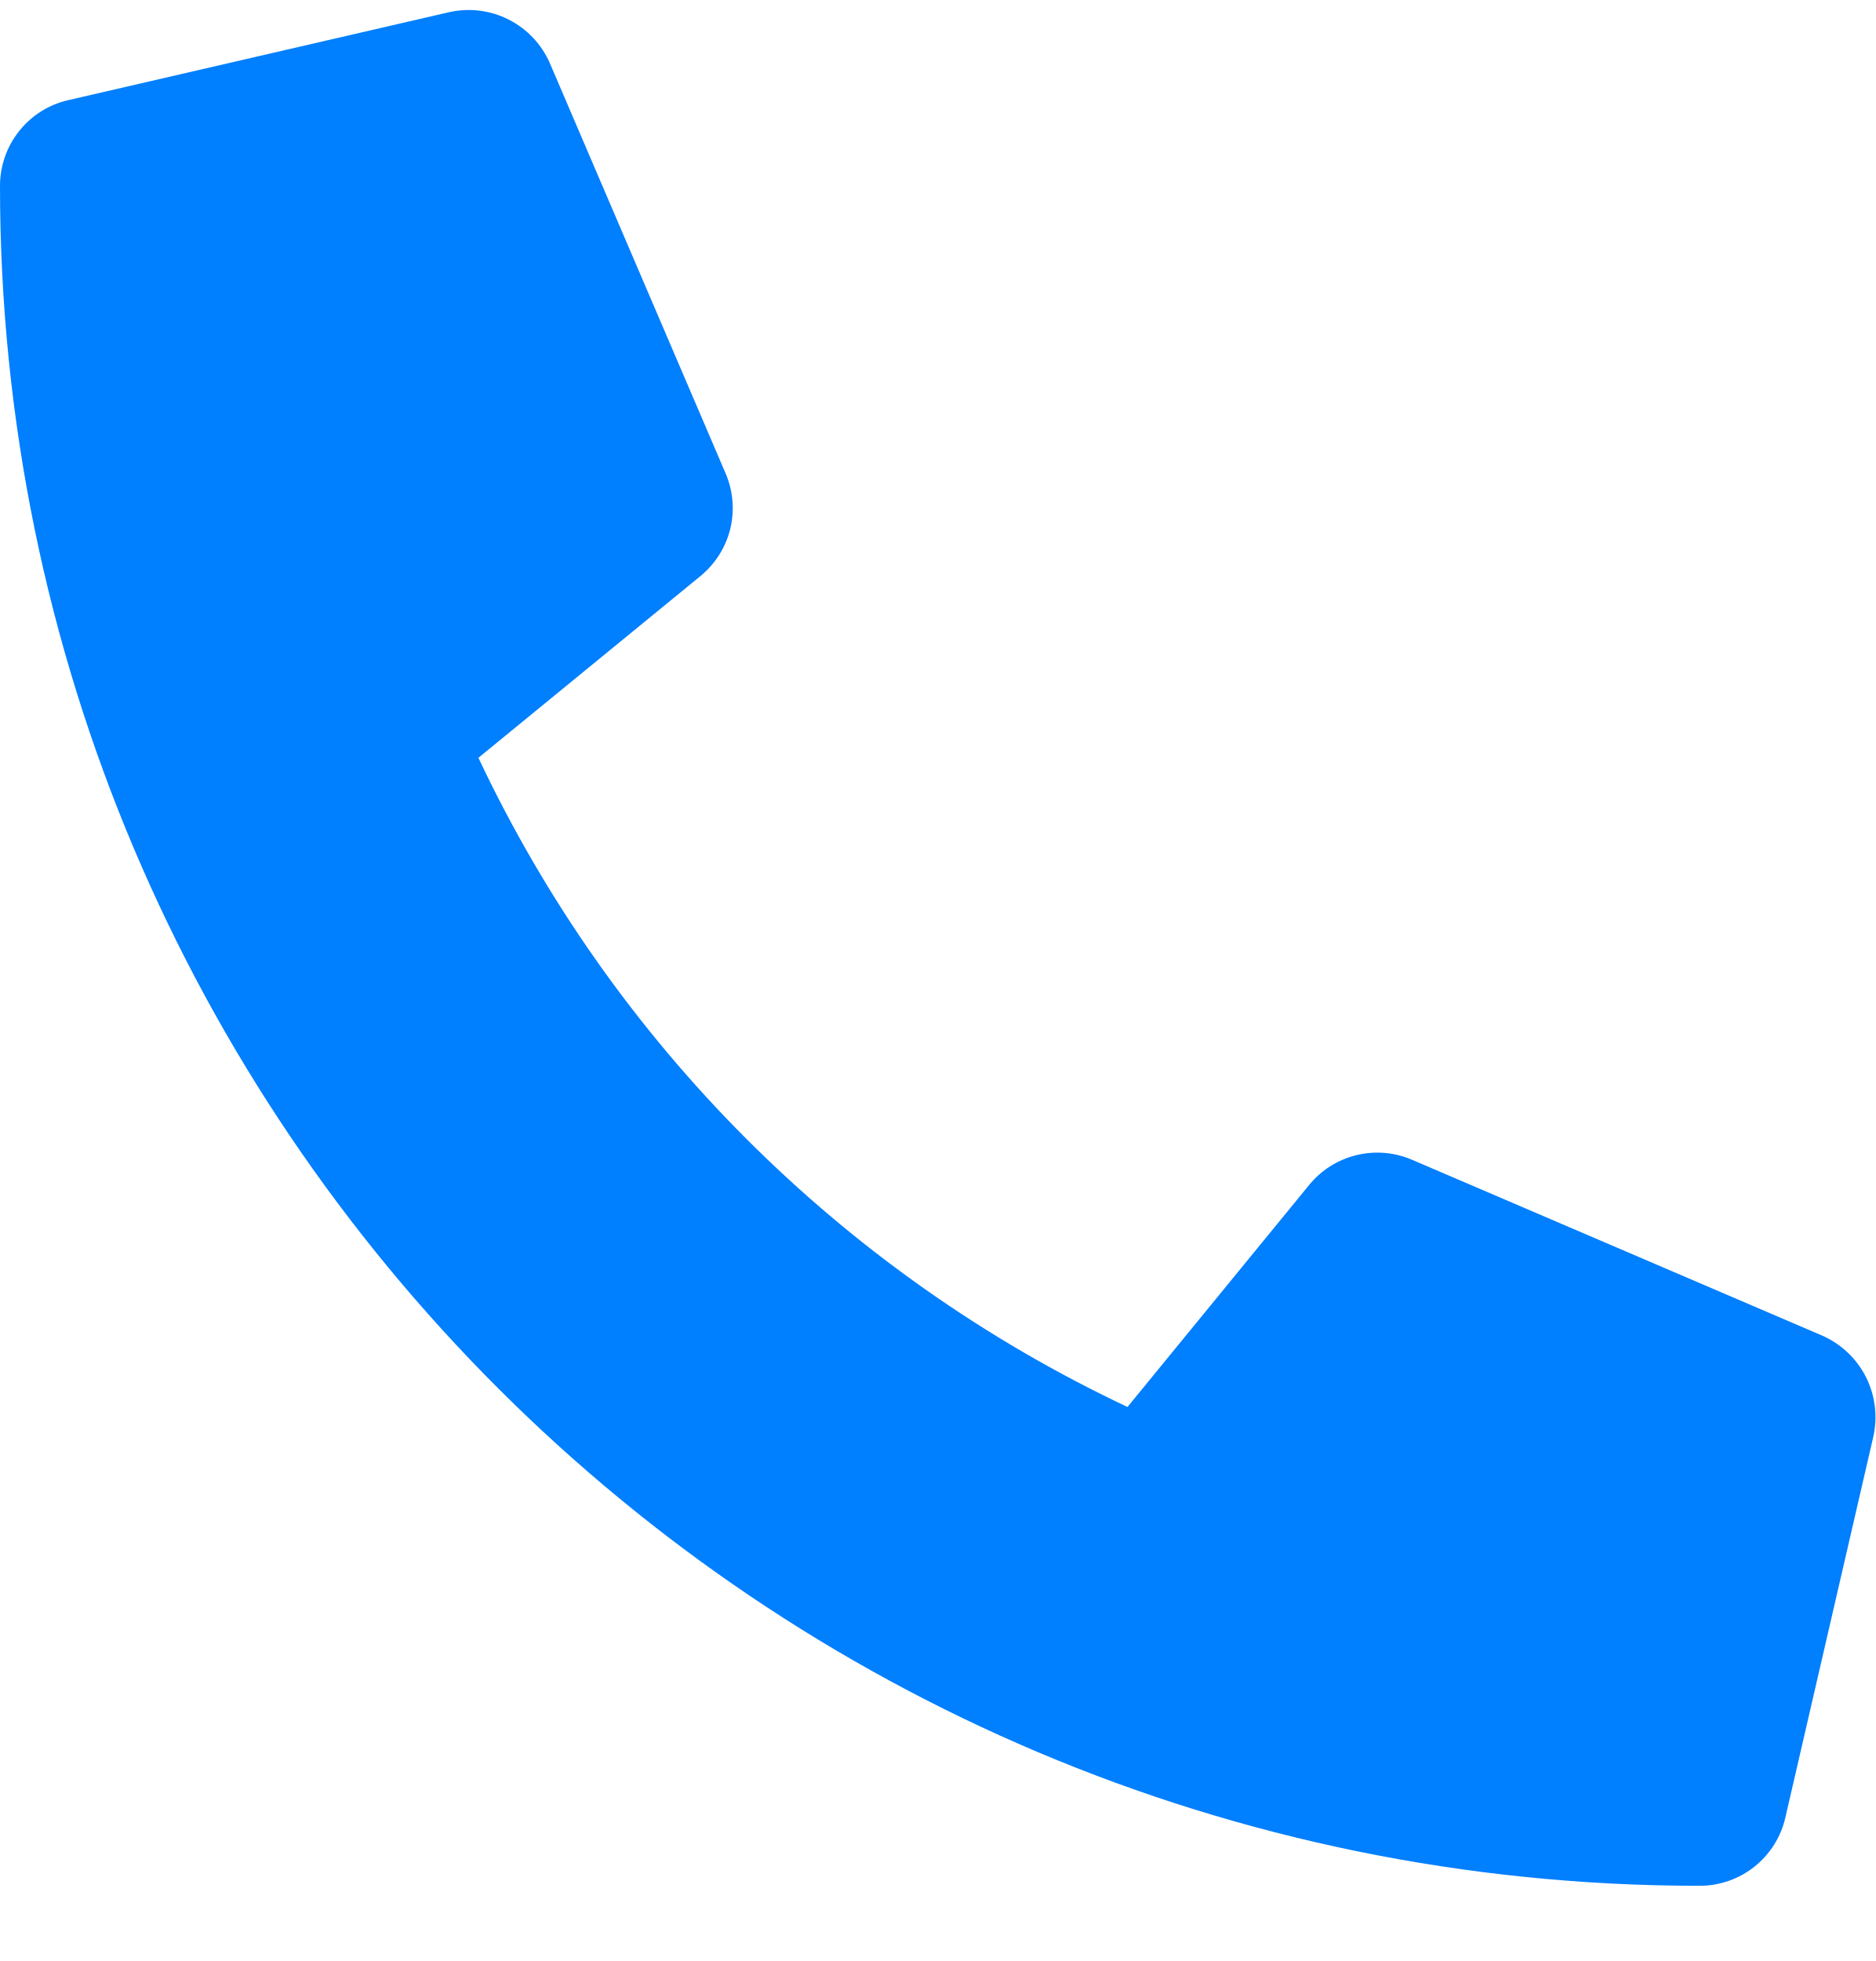
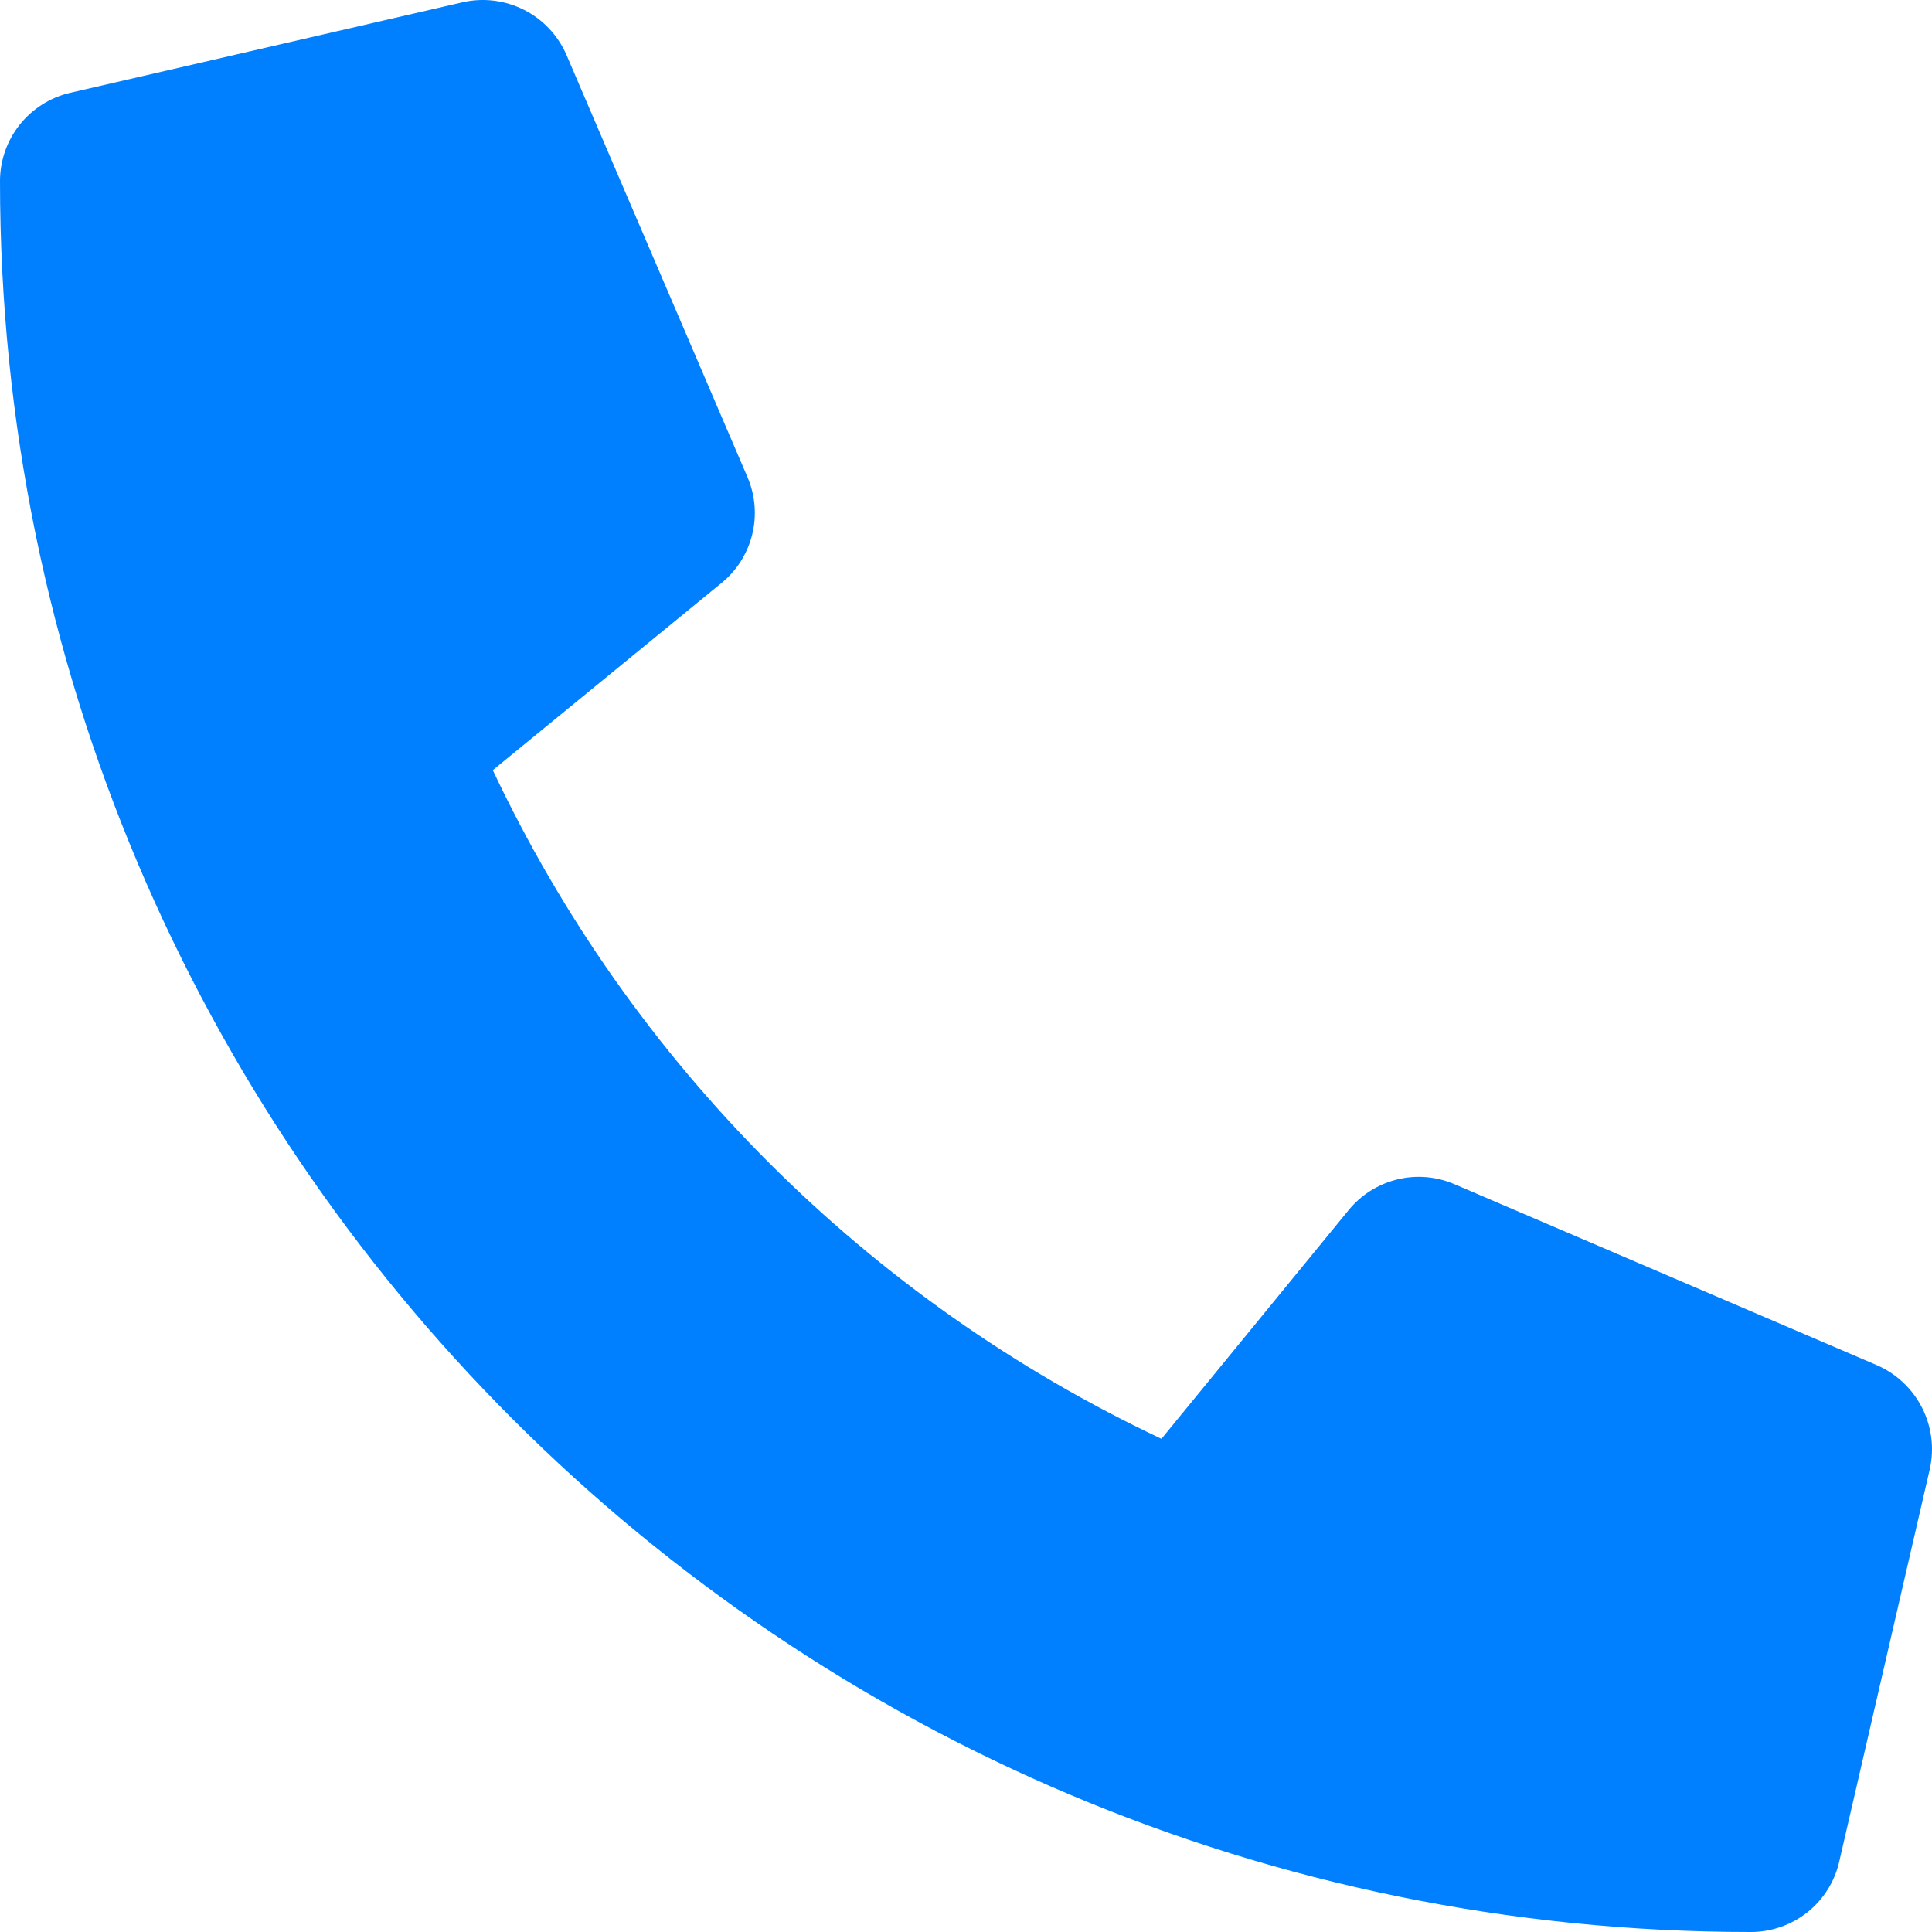
- <svg xmlns="http://www.w3.org/2000/svg" width="22" height="23" viewBox="0 0 22 23" fill="none">
-   <path d="M21.373 15.664L16.56 13.601C16.354 13.514 16.126 13.495 15.909 13.549C15.692 13.602 15.498 13.725 15.357 13.898L13.226 16.502C9.881 14.925 7.189 12.233 5.612 8.888L8.216 6.757C8.389 6.615 8.512 6.422 8.566 6.205C8.619 5.987 8.6 5.759 8.512 5.553L6.45 0.741C6.353 0.519 6.182 0.338 5.966 0.229C5.751 0.12 5.504 0.09 5.268 0.143L0.799 1.175C0.572 1.227 0.369 1.355 0.224 1.538C0.079 1.72 -5.23459e-05 1.947 2.60232e-08 2.18C2.60232e-08 13.201 8.933 22.118 19.938 22.118C20.171 22.118 20.398 22.039 20.58 21.894C20.763 21.748 20.891 21.546 20.943 21.318L21.975 16.85C22.028 16.613 21.997 16.365 21.887 16.148C21.777 15.932 21.595 15.761 21.373 15.664Z" fill="#007FFF" />
+ <svg xmlns="http://www.w3.org/2000/svg" width="30" height="30" viewBox="0 0 30 30" fill="none">
+   <path d="M29.145 21.199L22.582 18.387C22.302 18.267 21.99 18.242 21.694 18.315C21.398 18.388 21.134 18.555 20.941 18.791L18.035 22.342C13.474 20.191 9.803 16.52 7.652 11.959L11.203 9.053C11.44 8.861 11.607 8.596 11.68 8.3C11.753 8.004 11.728 7.693 11.608 7.412L8.795 0.85C8.663 0.548 8.43 0.301 8.136 0.152C7.842 0.004 7.505 -0.038 7.184 0.035L1.09 1.441C0.78 1.513 0.504 1.688 0.306 1.936C0.108 2.185 -7.13808e-05 2.494 3.54862e-08 2.812C3.54862e-08 17.842 12.182 30 27.188 30C27.506 30 27.815 29.892 28.064 29.695C28.313 29.497 28.488 29.22 28.559 28.91L29.965 22.816C30.038 22.493 29.996 22.155 29.846 21.86C29.696 21.565 29.448 21.331 29.145 21.199Z" fill="#007FFF" />
</svg>
